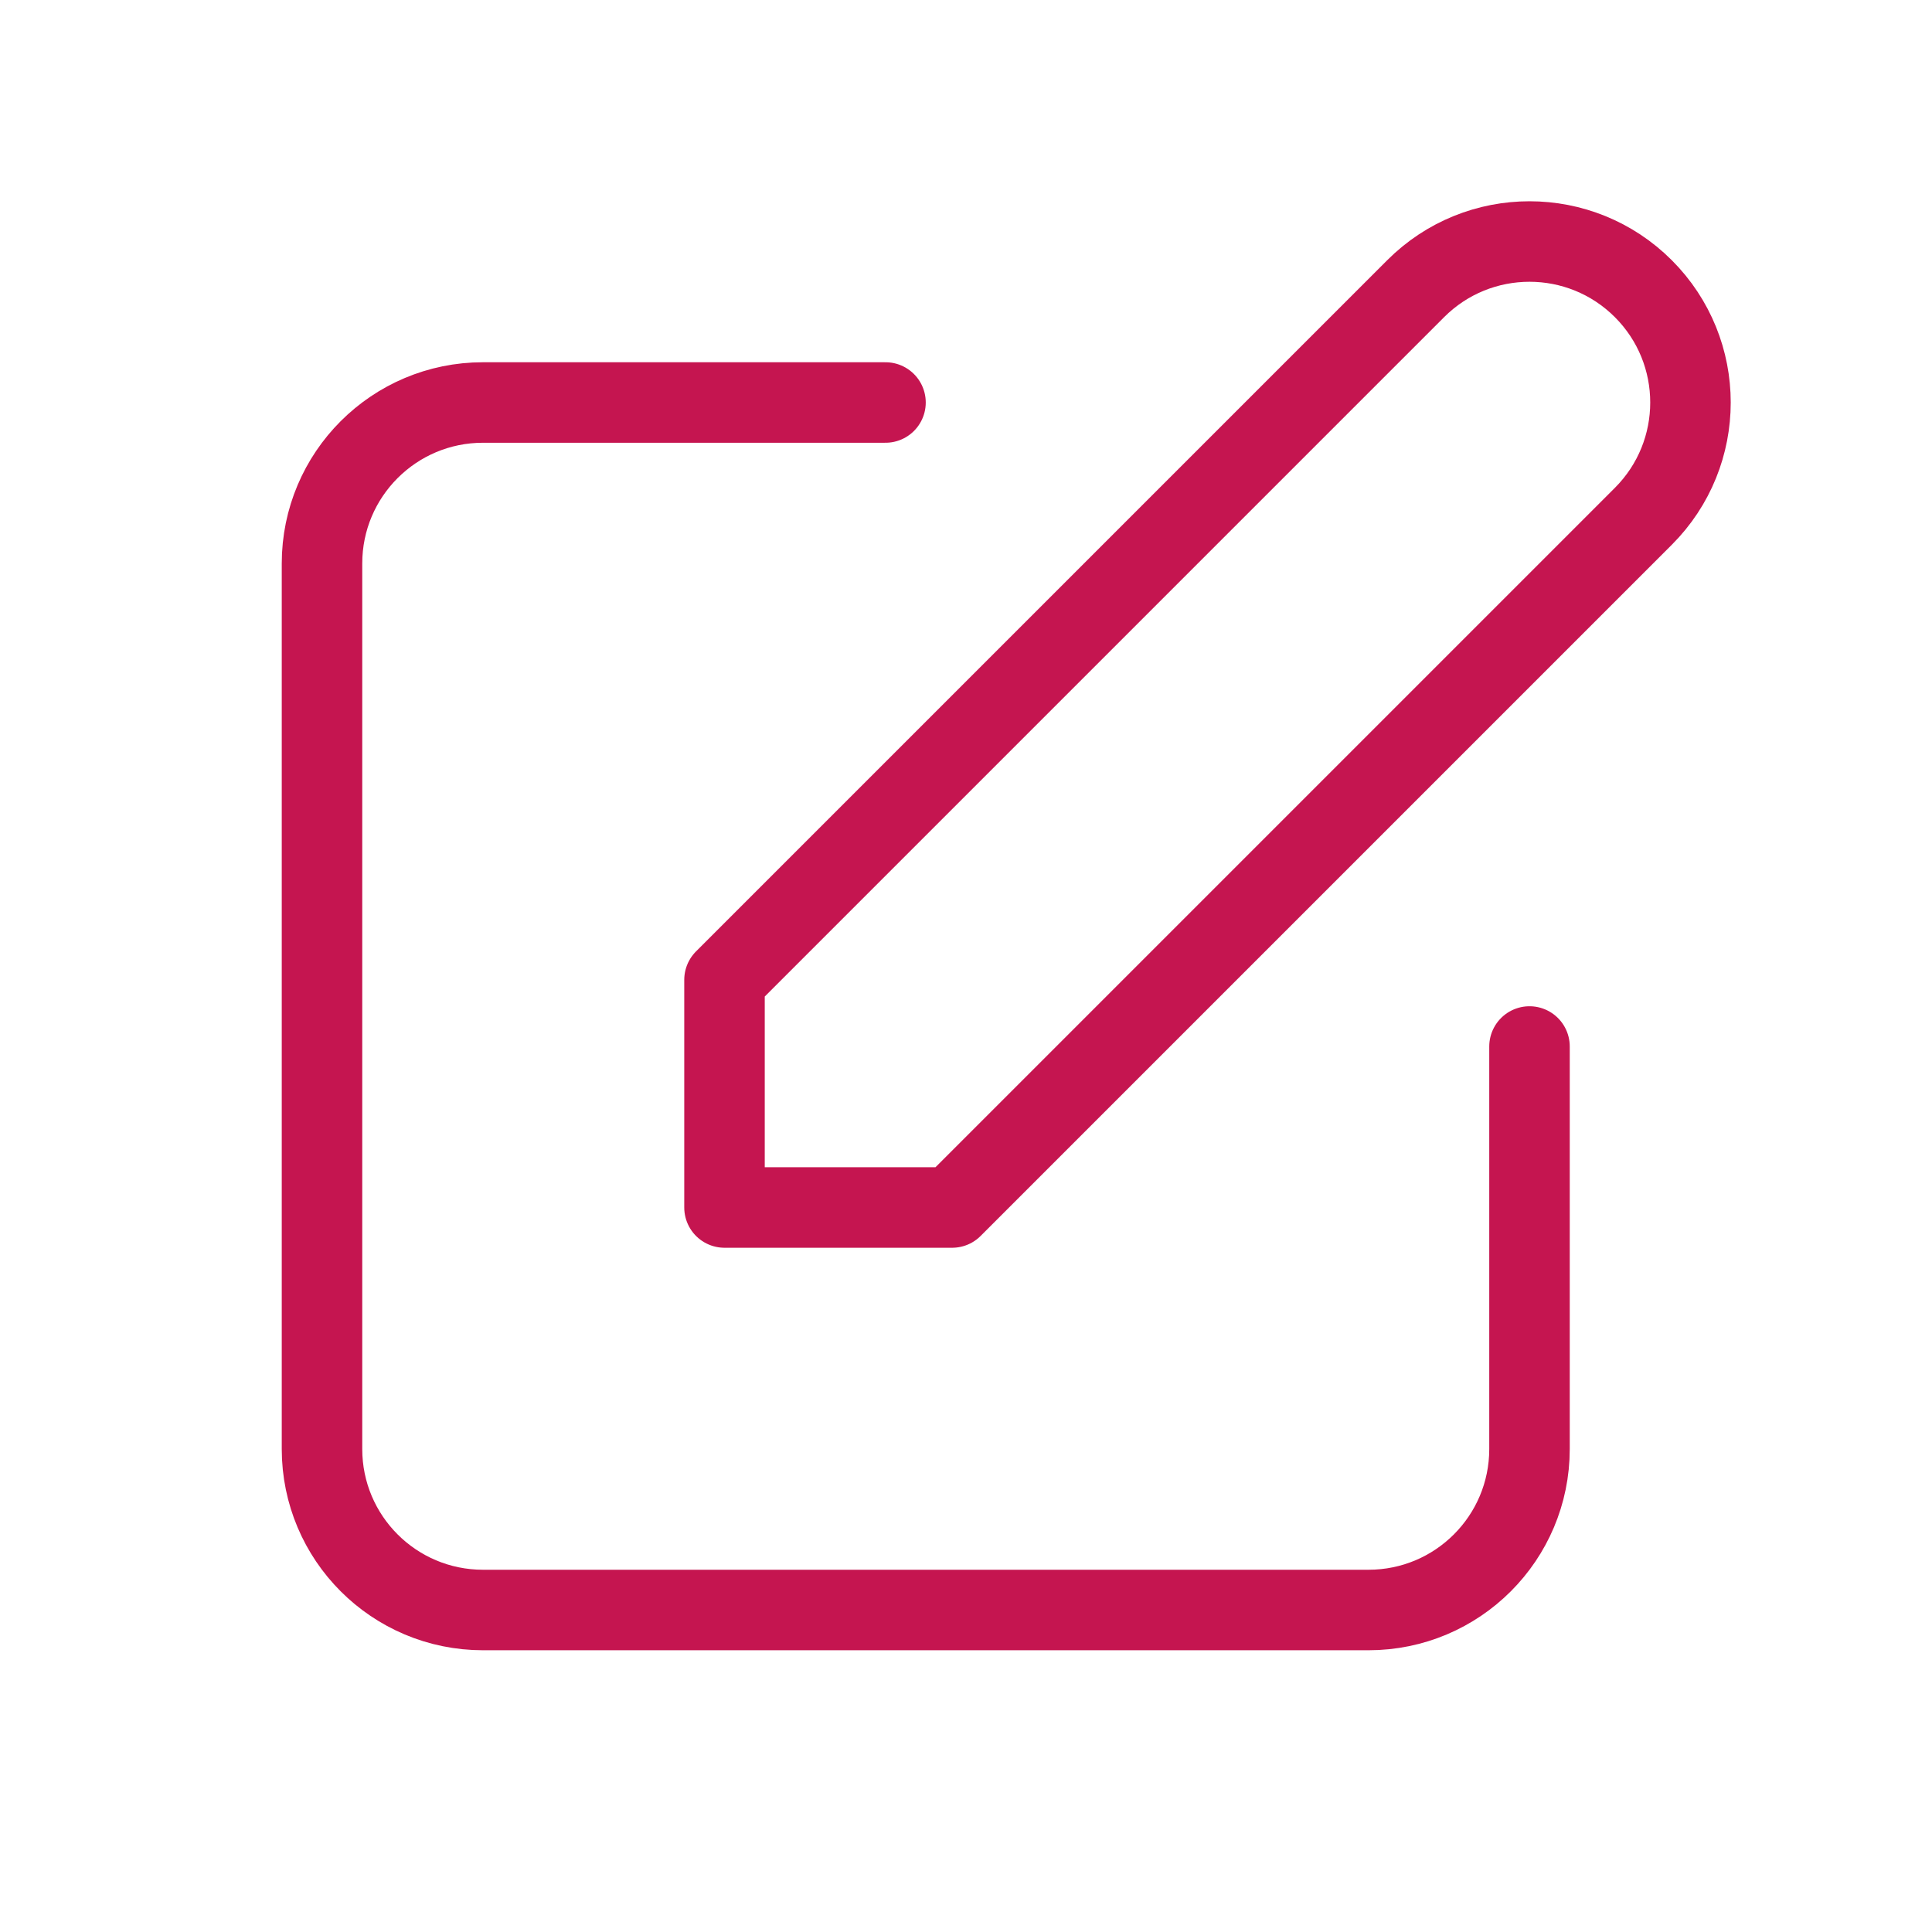
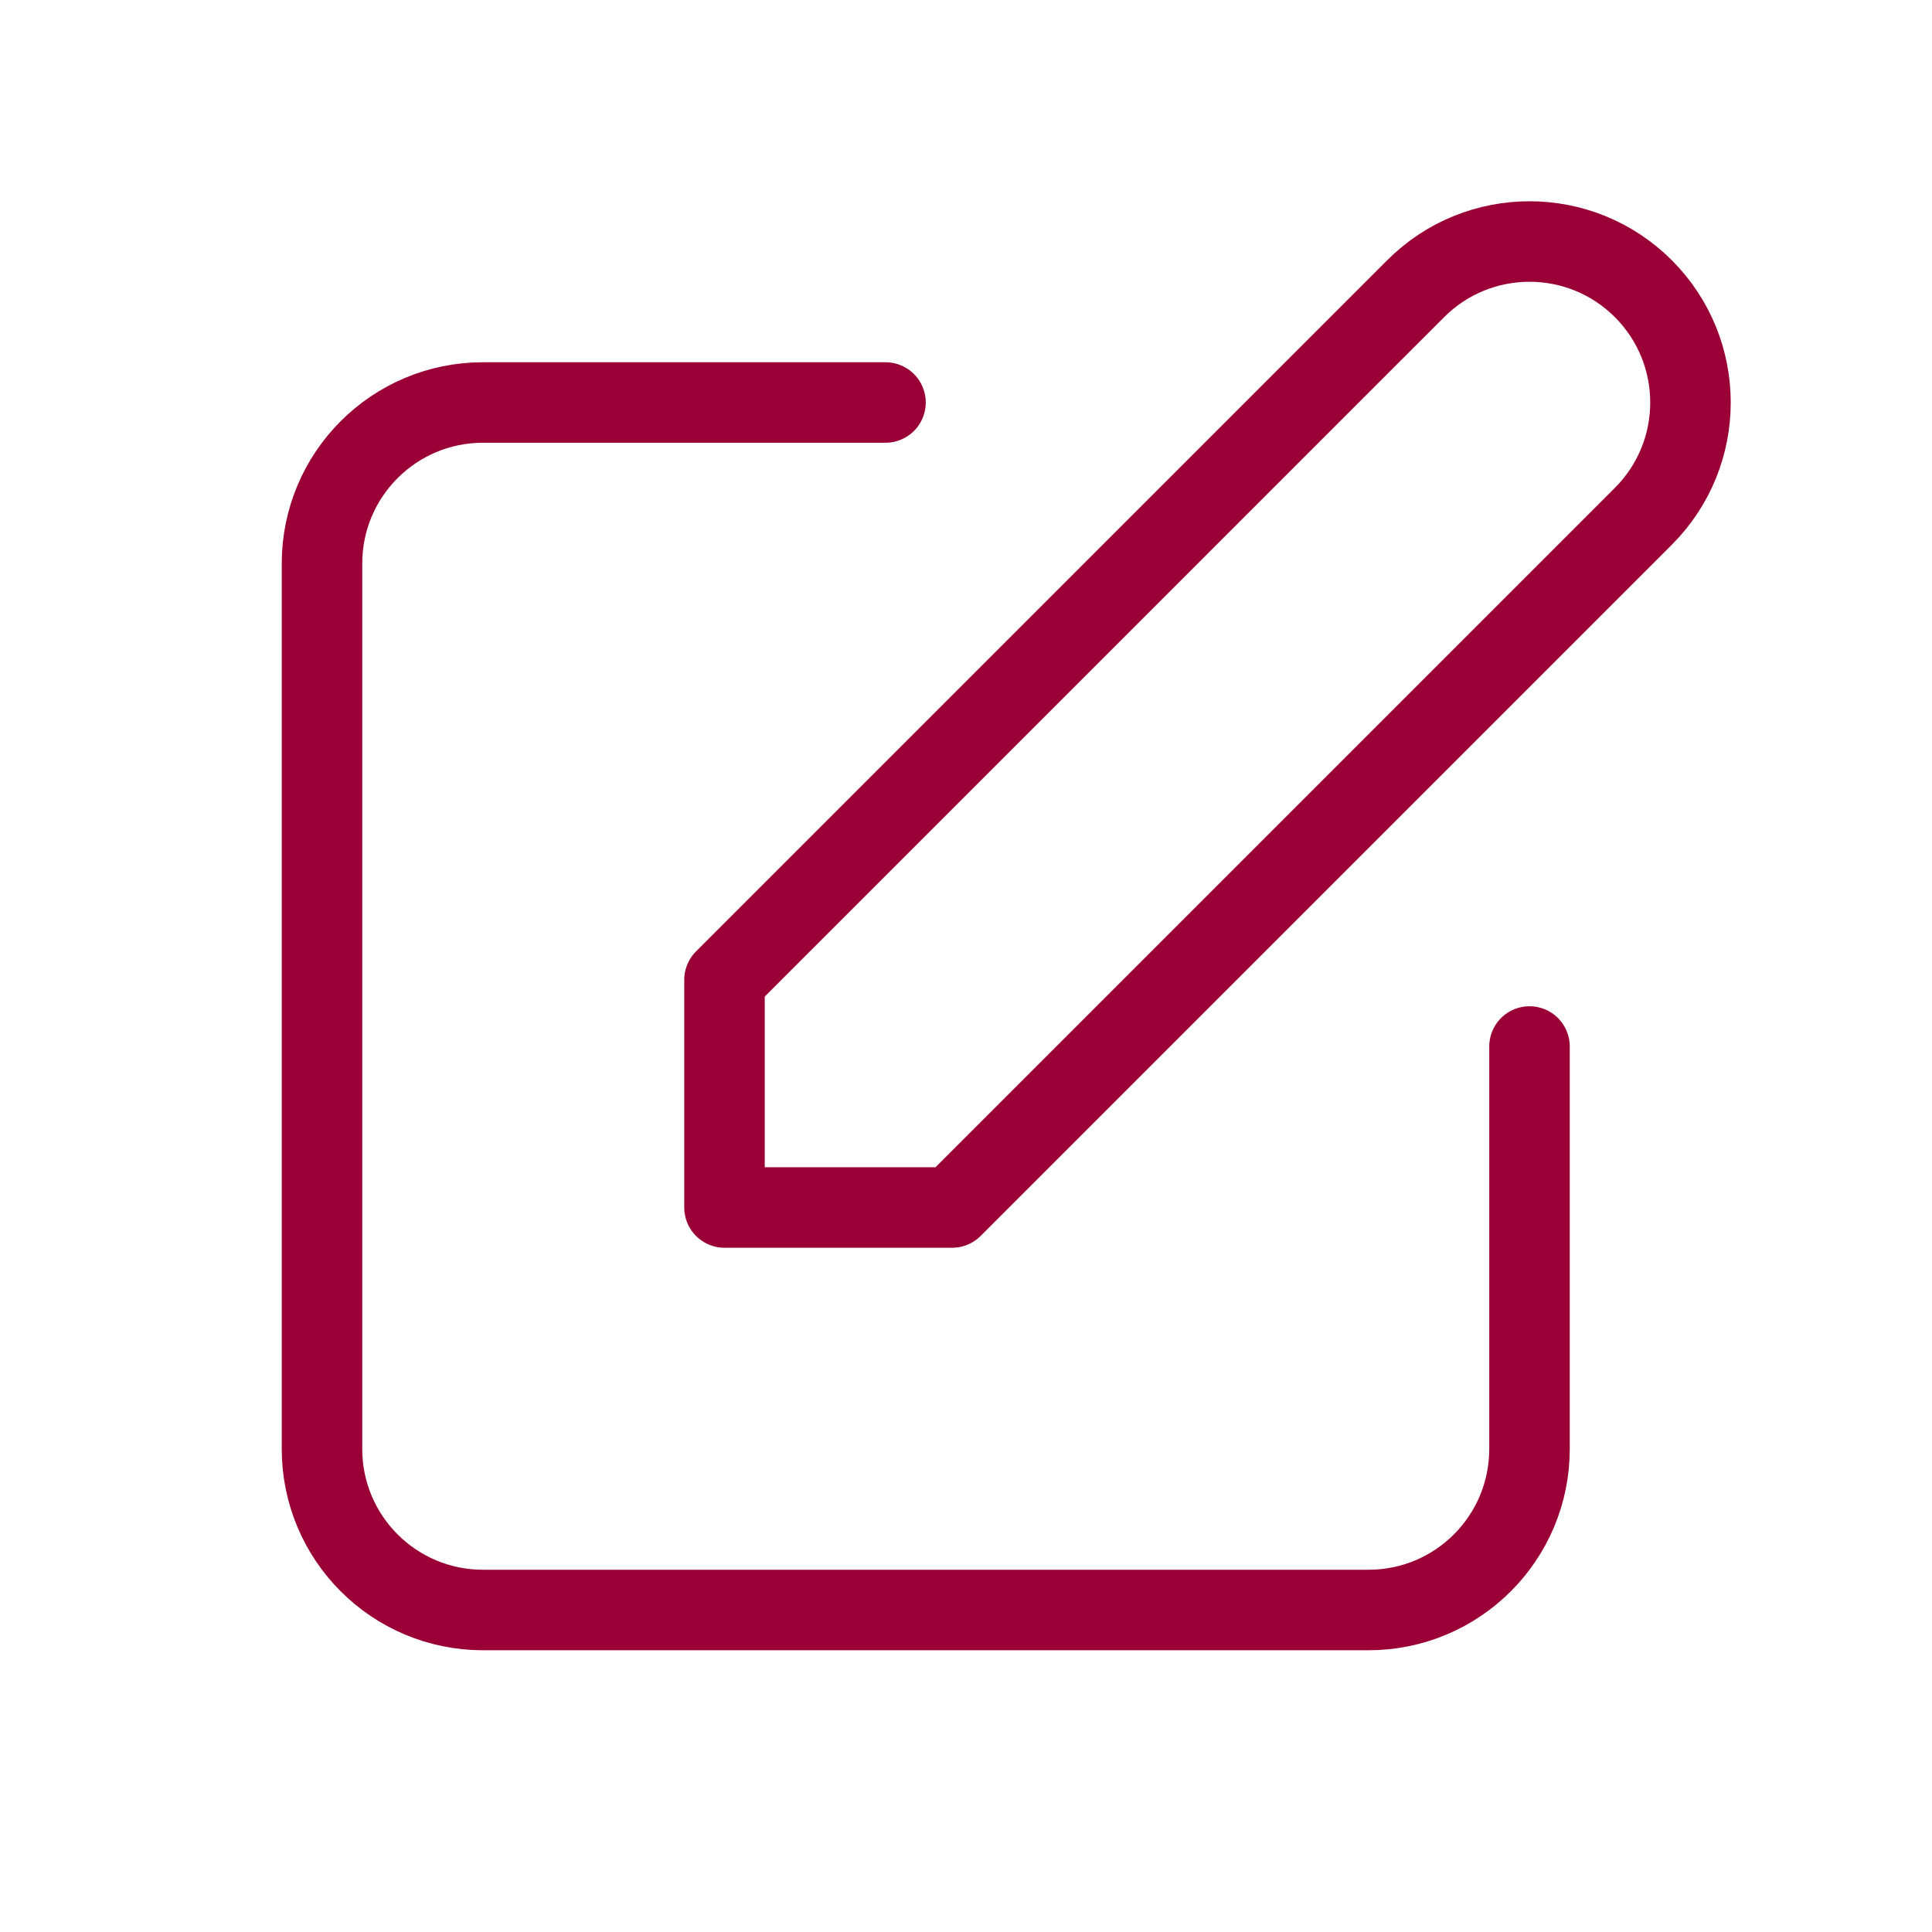
<svg xmlns="http://www.w3.org/2000/svg" width="24" height="24" viewBox="0 0 24 24" fill="none">
-   <path d="M11 5H6C4.895 5 4 5.895 4 7V18C4 19.105 4.895 20 6 20H17C18.105 20 19 19.105 19 18V13M17.586 3.586C18.367 2.805 19.633 2.805 20.414 3.586C21.195 4.367 21.195 5.633 20.414 6.414L11.828 15H9L9 12.172L17.586 3.586Z" stroke="#C51550" stroke-linecap="round" stroke-linejoin="round" />
+   <path d="M11 5H6C4.895 5 4 5.895 4 7V18C4 19.105 4.895 20 6 20H17C18.105 20 19 19.105 19 18V13M17.586 3.586C18.367 2.805 19.633 2.805 20.414 3.586C21.195 4.367 21.195 5.633 20.414 6.414L11.828 15H9L9 12.172L17.586 3.586Z" stroke="#9a0036" stroke-linecap="round" stroke-linejoin="round" />
</svg>
